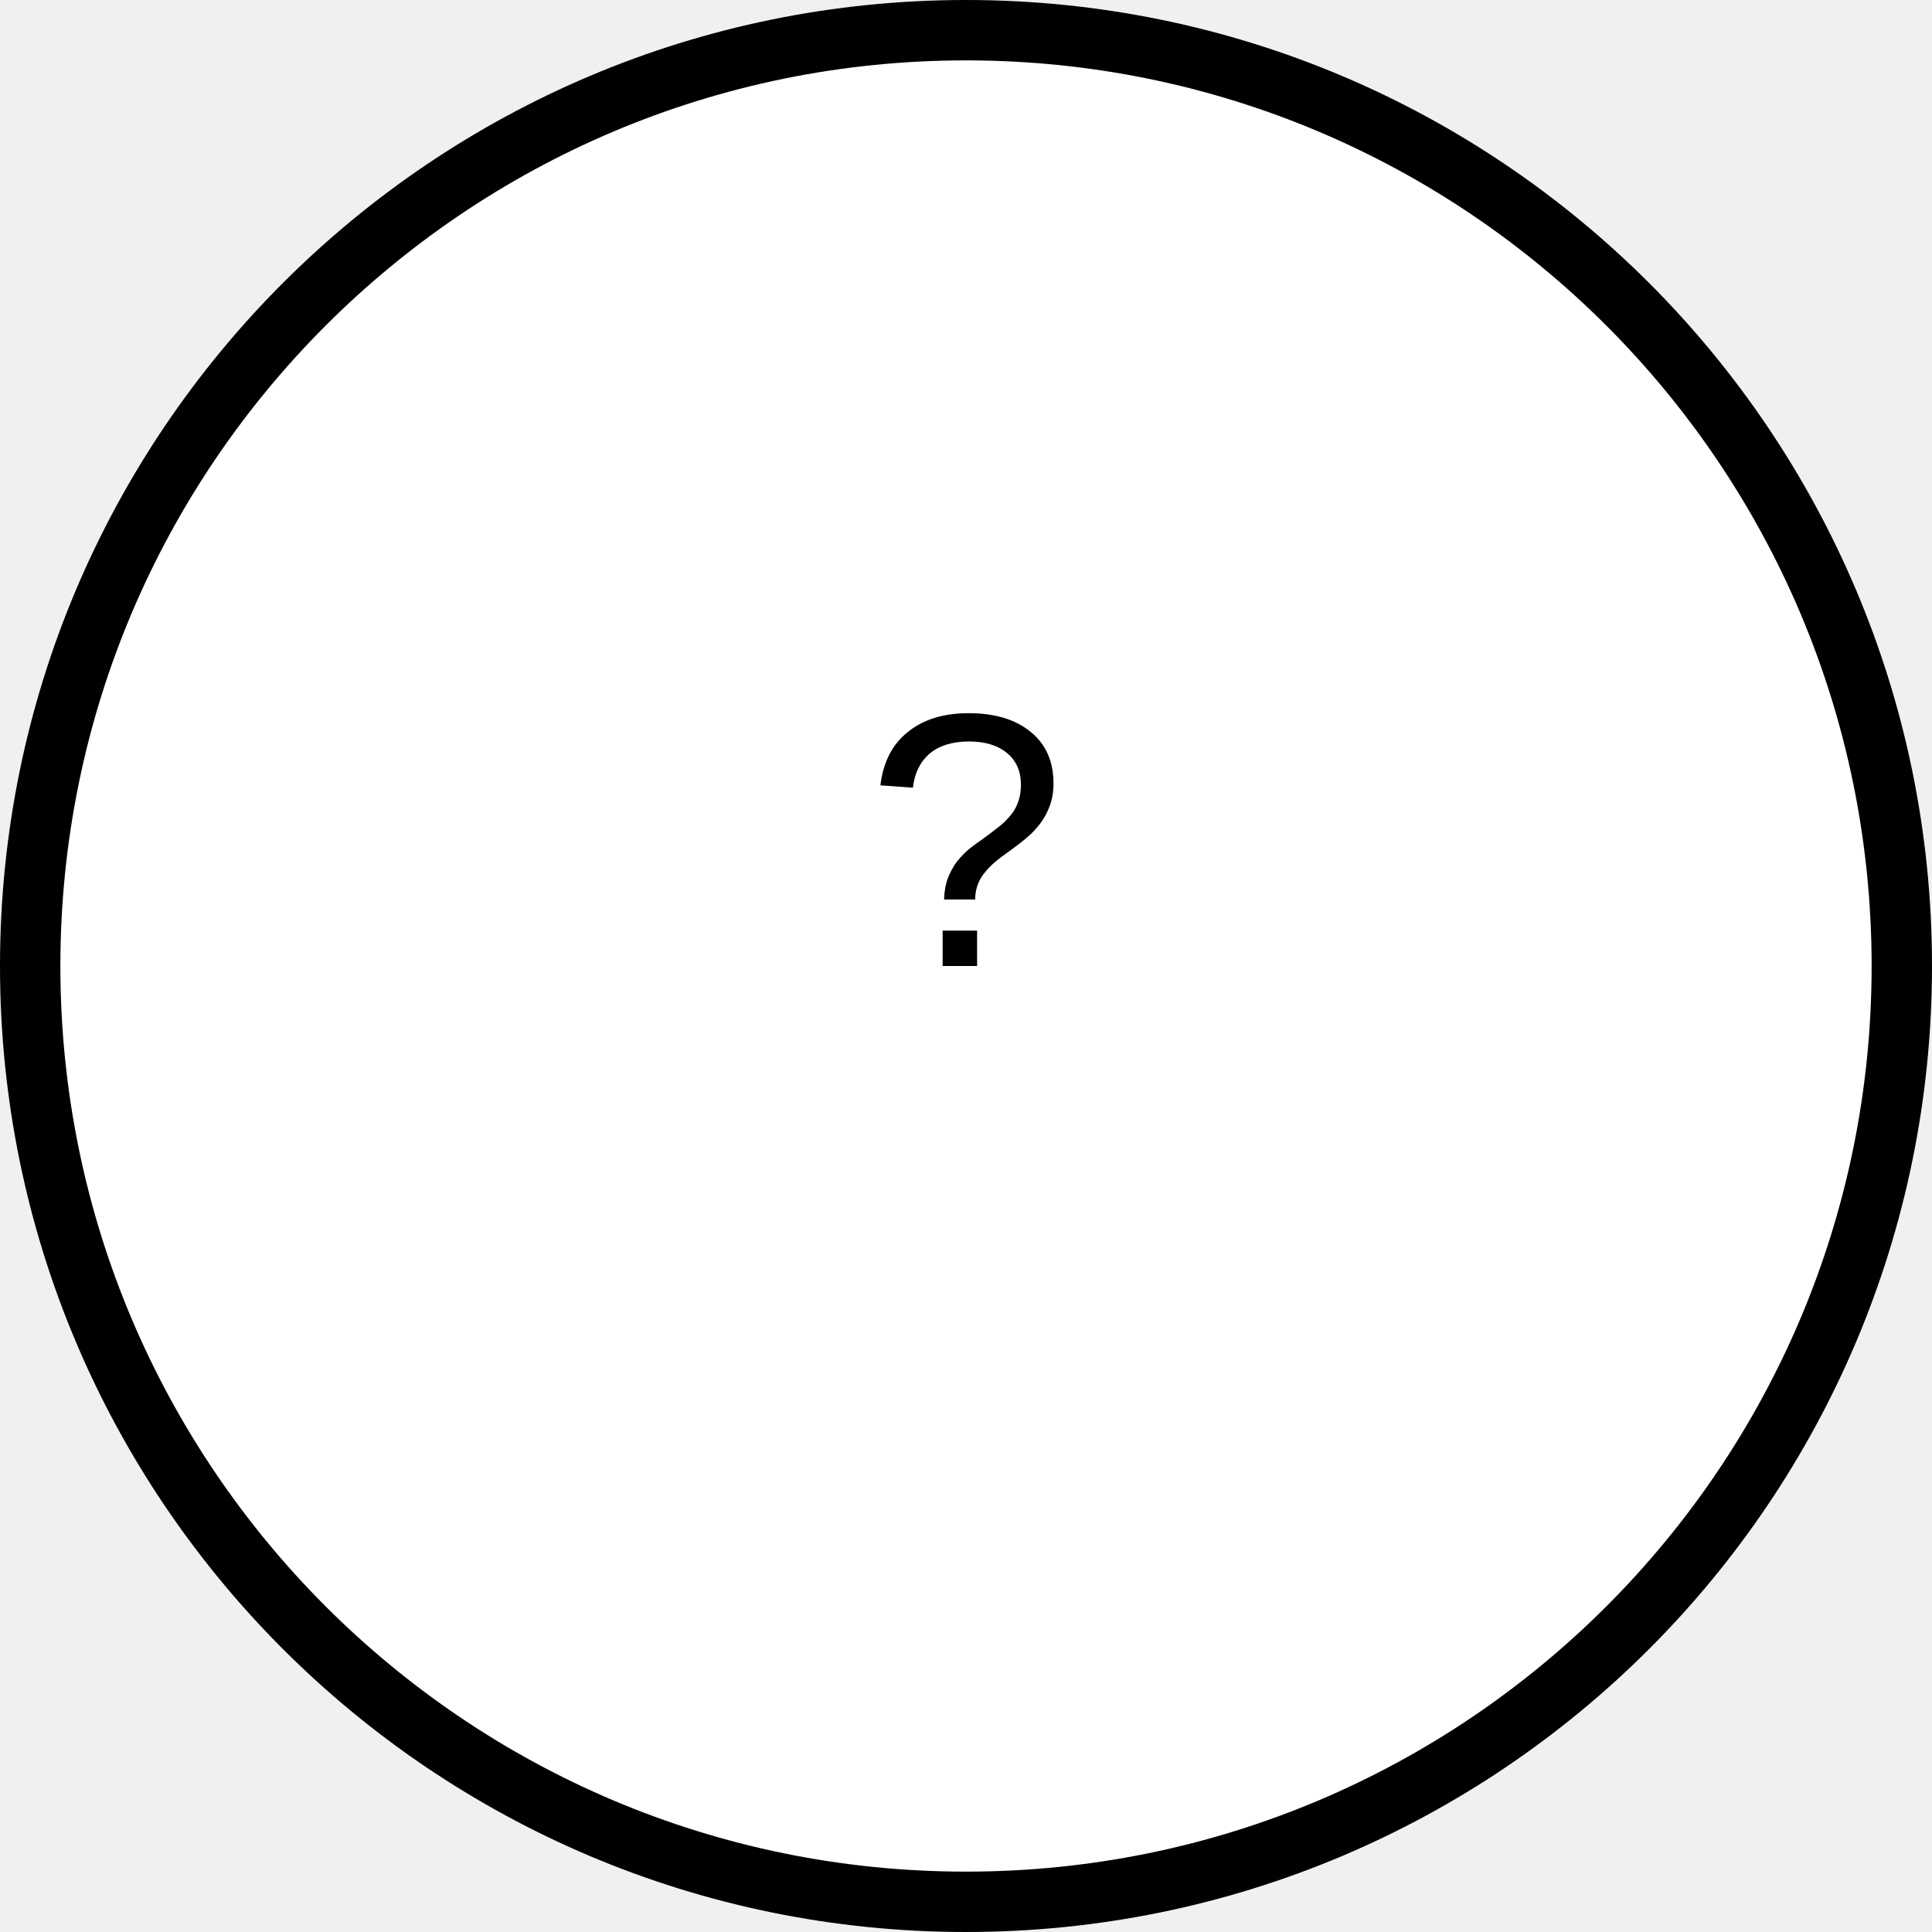
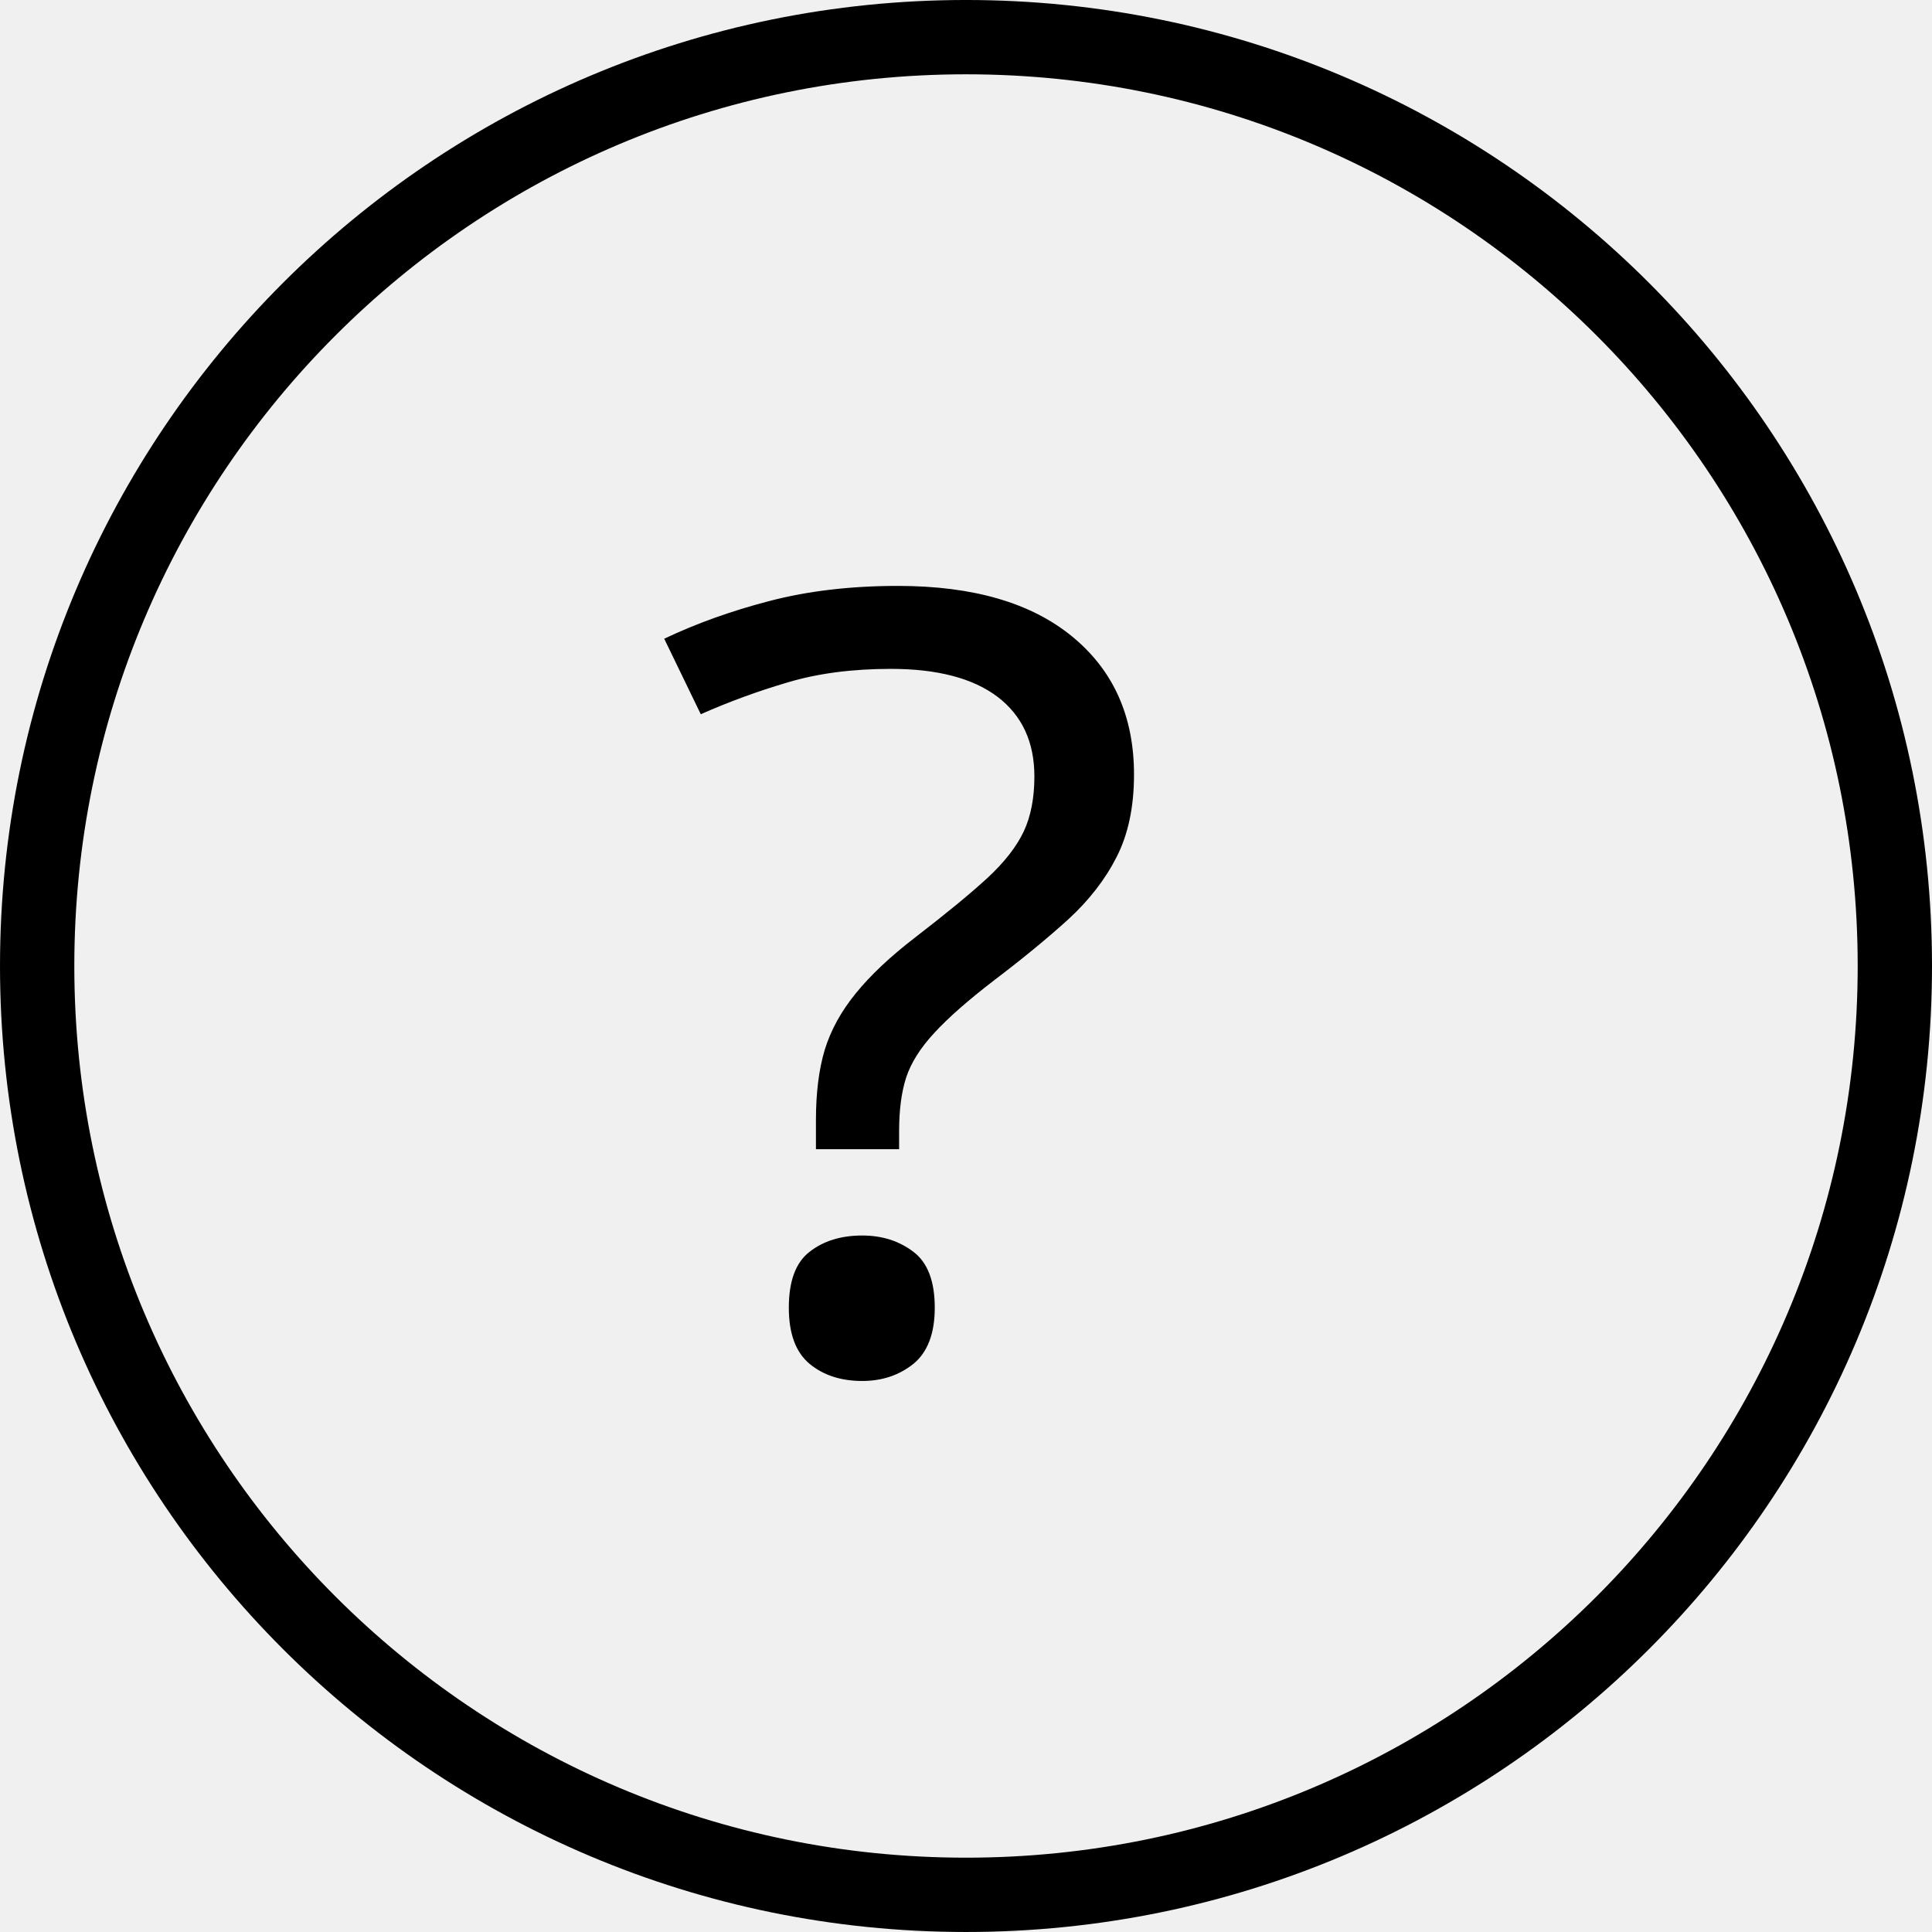
- <svg xmlns="http://www.w3.org/2000/svg" viewBox="0 0 64 64">
-   <circle cx="32" cy="32" r="31" stroke="black" stroke-width="2" fill="white" />
-   <text x="32" y="32" text-anchor="middle" font-size="2.5rem" font-family="Arial, Helvetica, sans-serif" dy="0.9rem">?</text>
+ <svg xmlns="http://www.w3.org/2000/svg" width="104mm" height="104mm" viewBox="0 0 104 104" version="1.1" id="svg5">
+   <defs id="defs2" />
+   <g id="layer1" transform="translate(-22.67086,-68.09147)">
+     <circle style="fill:none;fill-rule:evenodd;stroke:#000000;stroke-width:4;stroke-dasharray:none;stroke-opacity:1" id="path21604" cx="74.671" cy="120.091" r="50" />
+     <text xml:space="preserve" style="font-style:normal;font-variant:normal;font-weight:normal;font-stretch:normal;font-size:60.858px;line-height:0.45;font-family:sans-serif;-inkscape-font-specification:sans-serif;stroke-width:6.521" x="54.931" y="148.634" id="text23903" transform="scale(1.049615,0.9527306)">
+       <tspan id="tspan23901" style="font-style:normal;font-variant:normal;font-weight:normal;font-stretch:normal;font-family:sans-serif;-inkscape-font-specification:sans-serif;stroke-width:6.521" x="54.931" y="148.634">?</tspan>
+     </text>
+   </g>
</svg>
